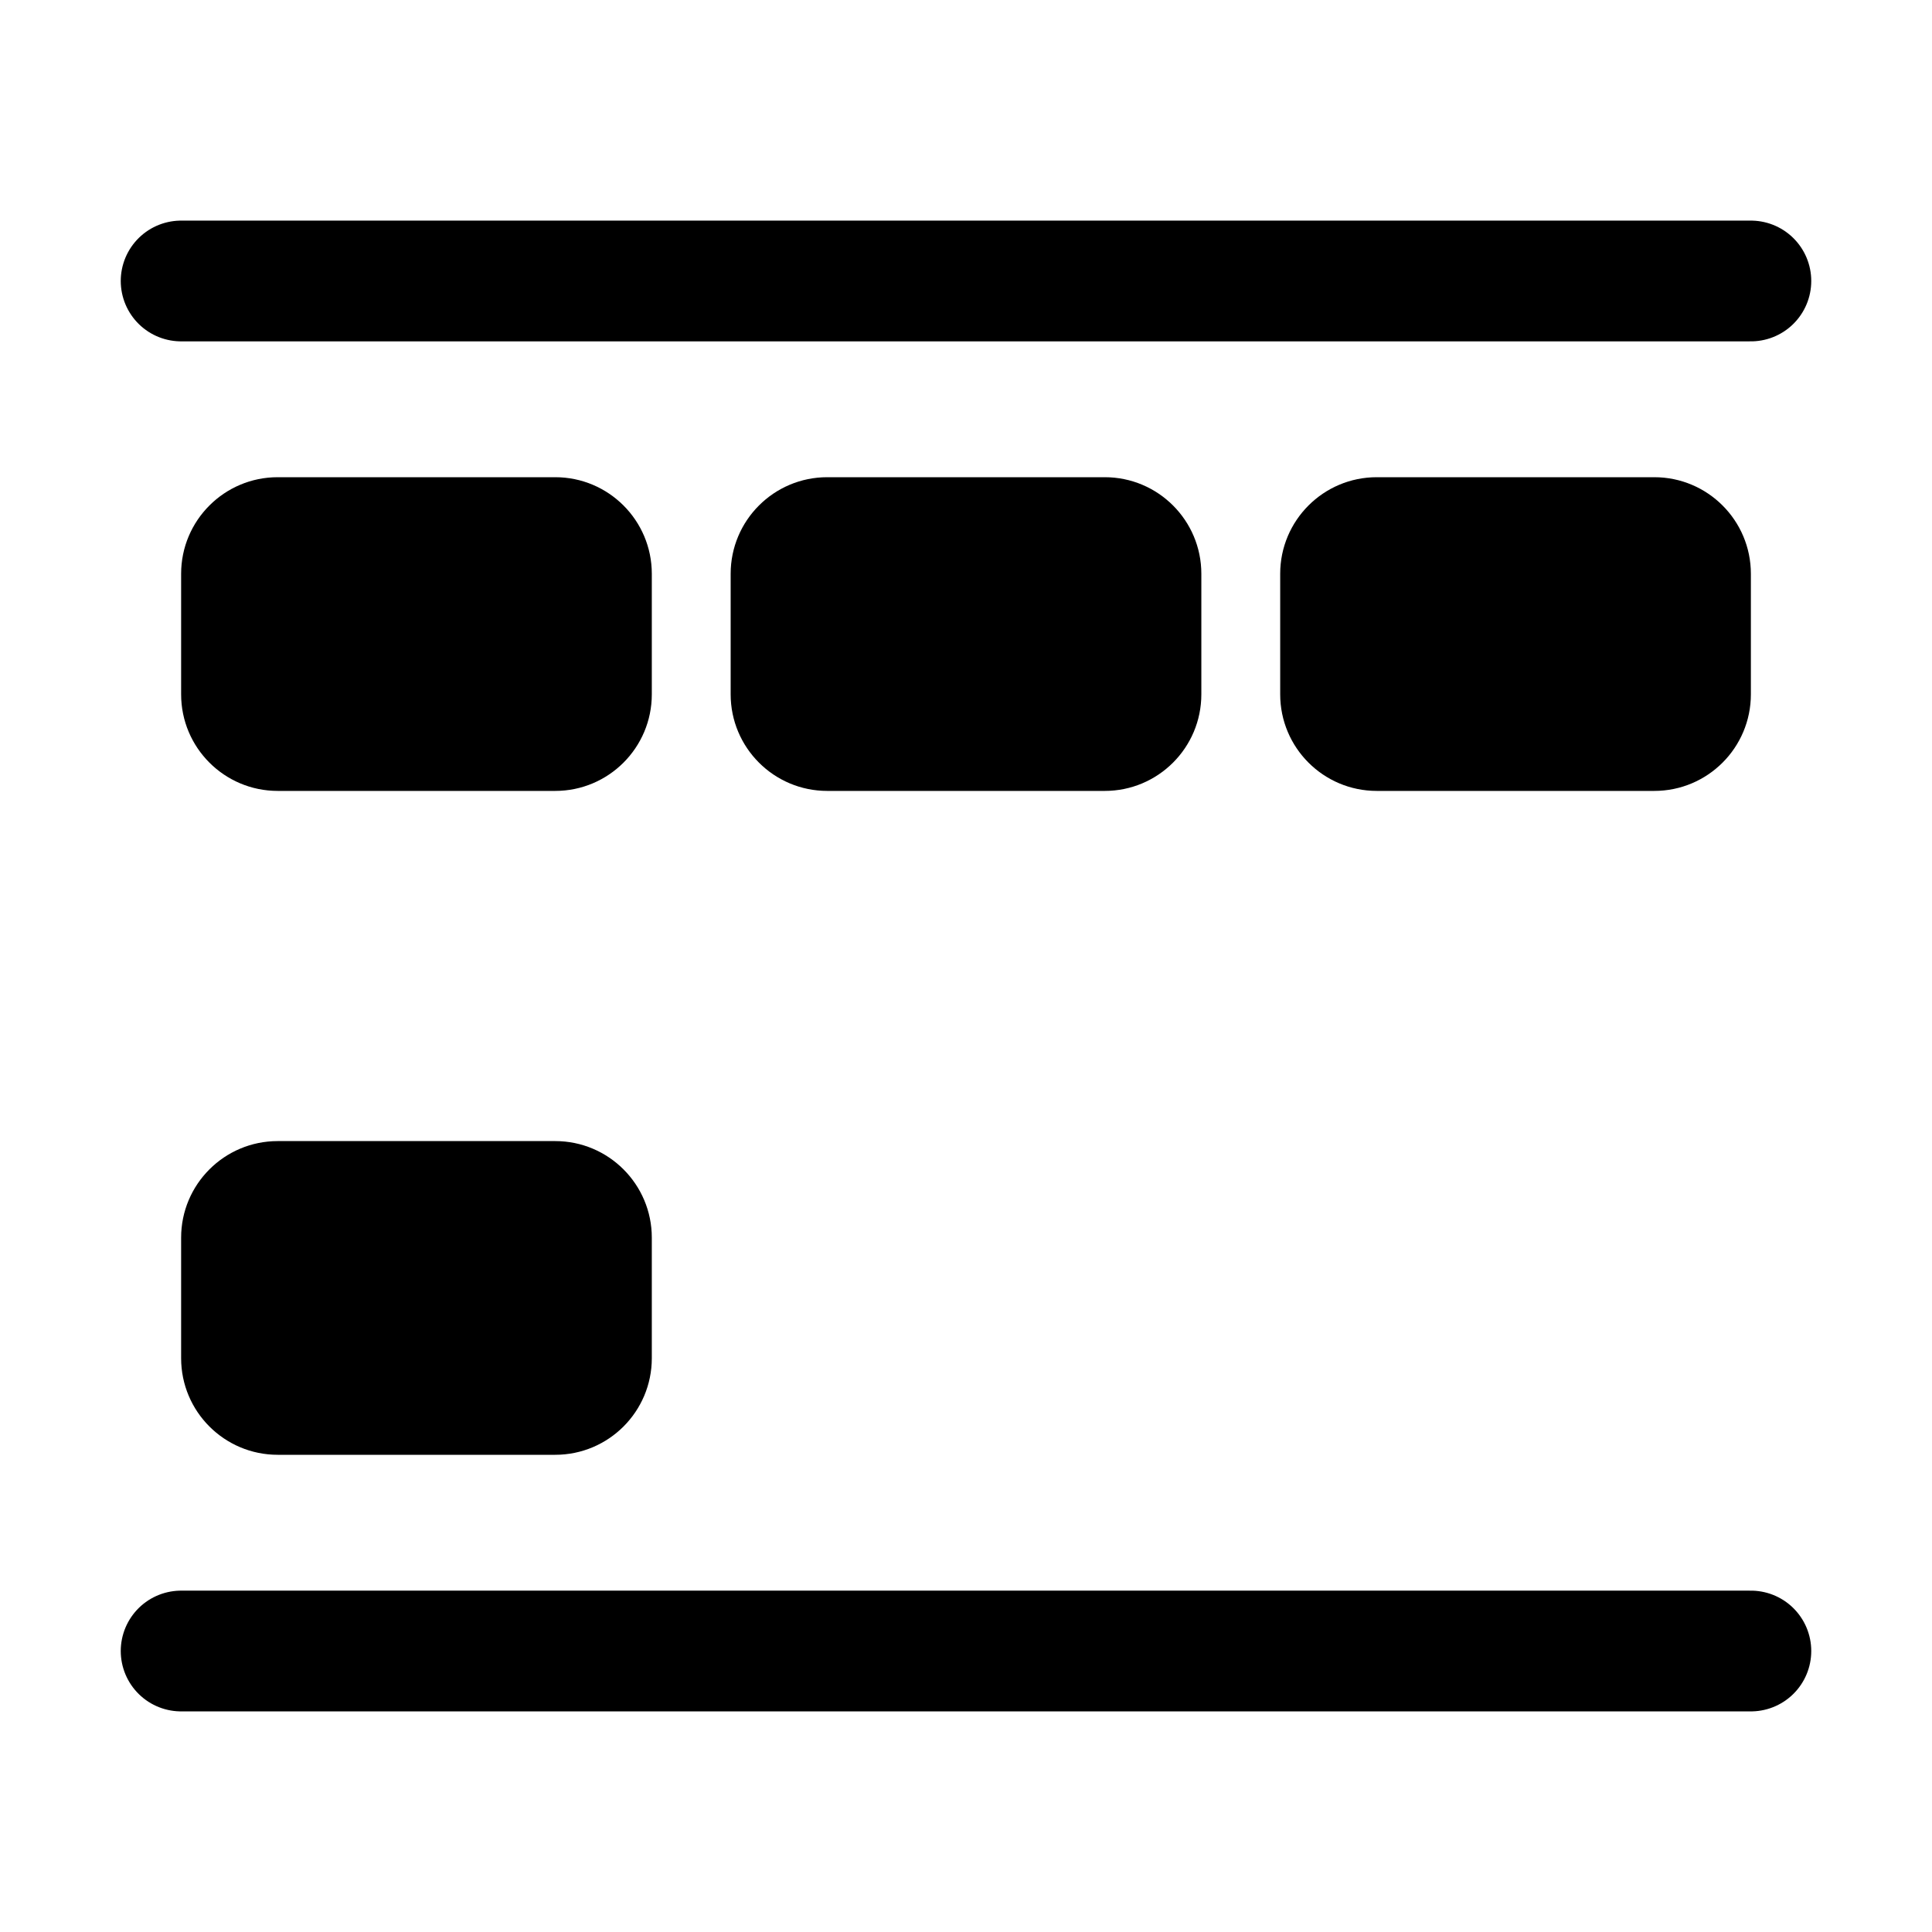
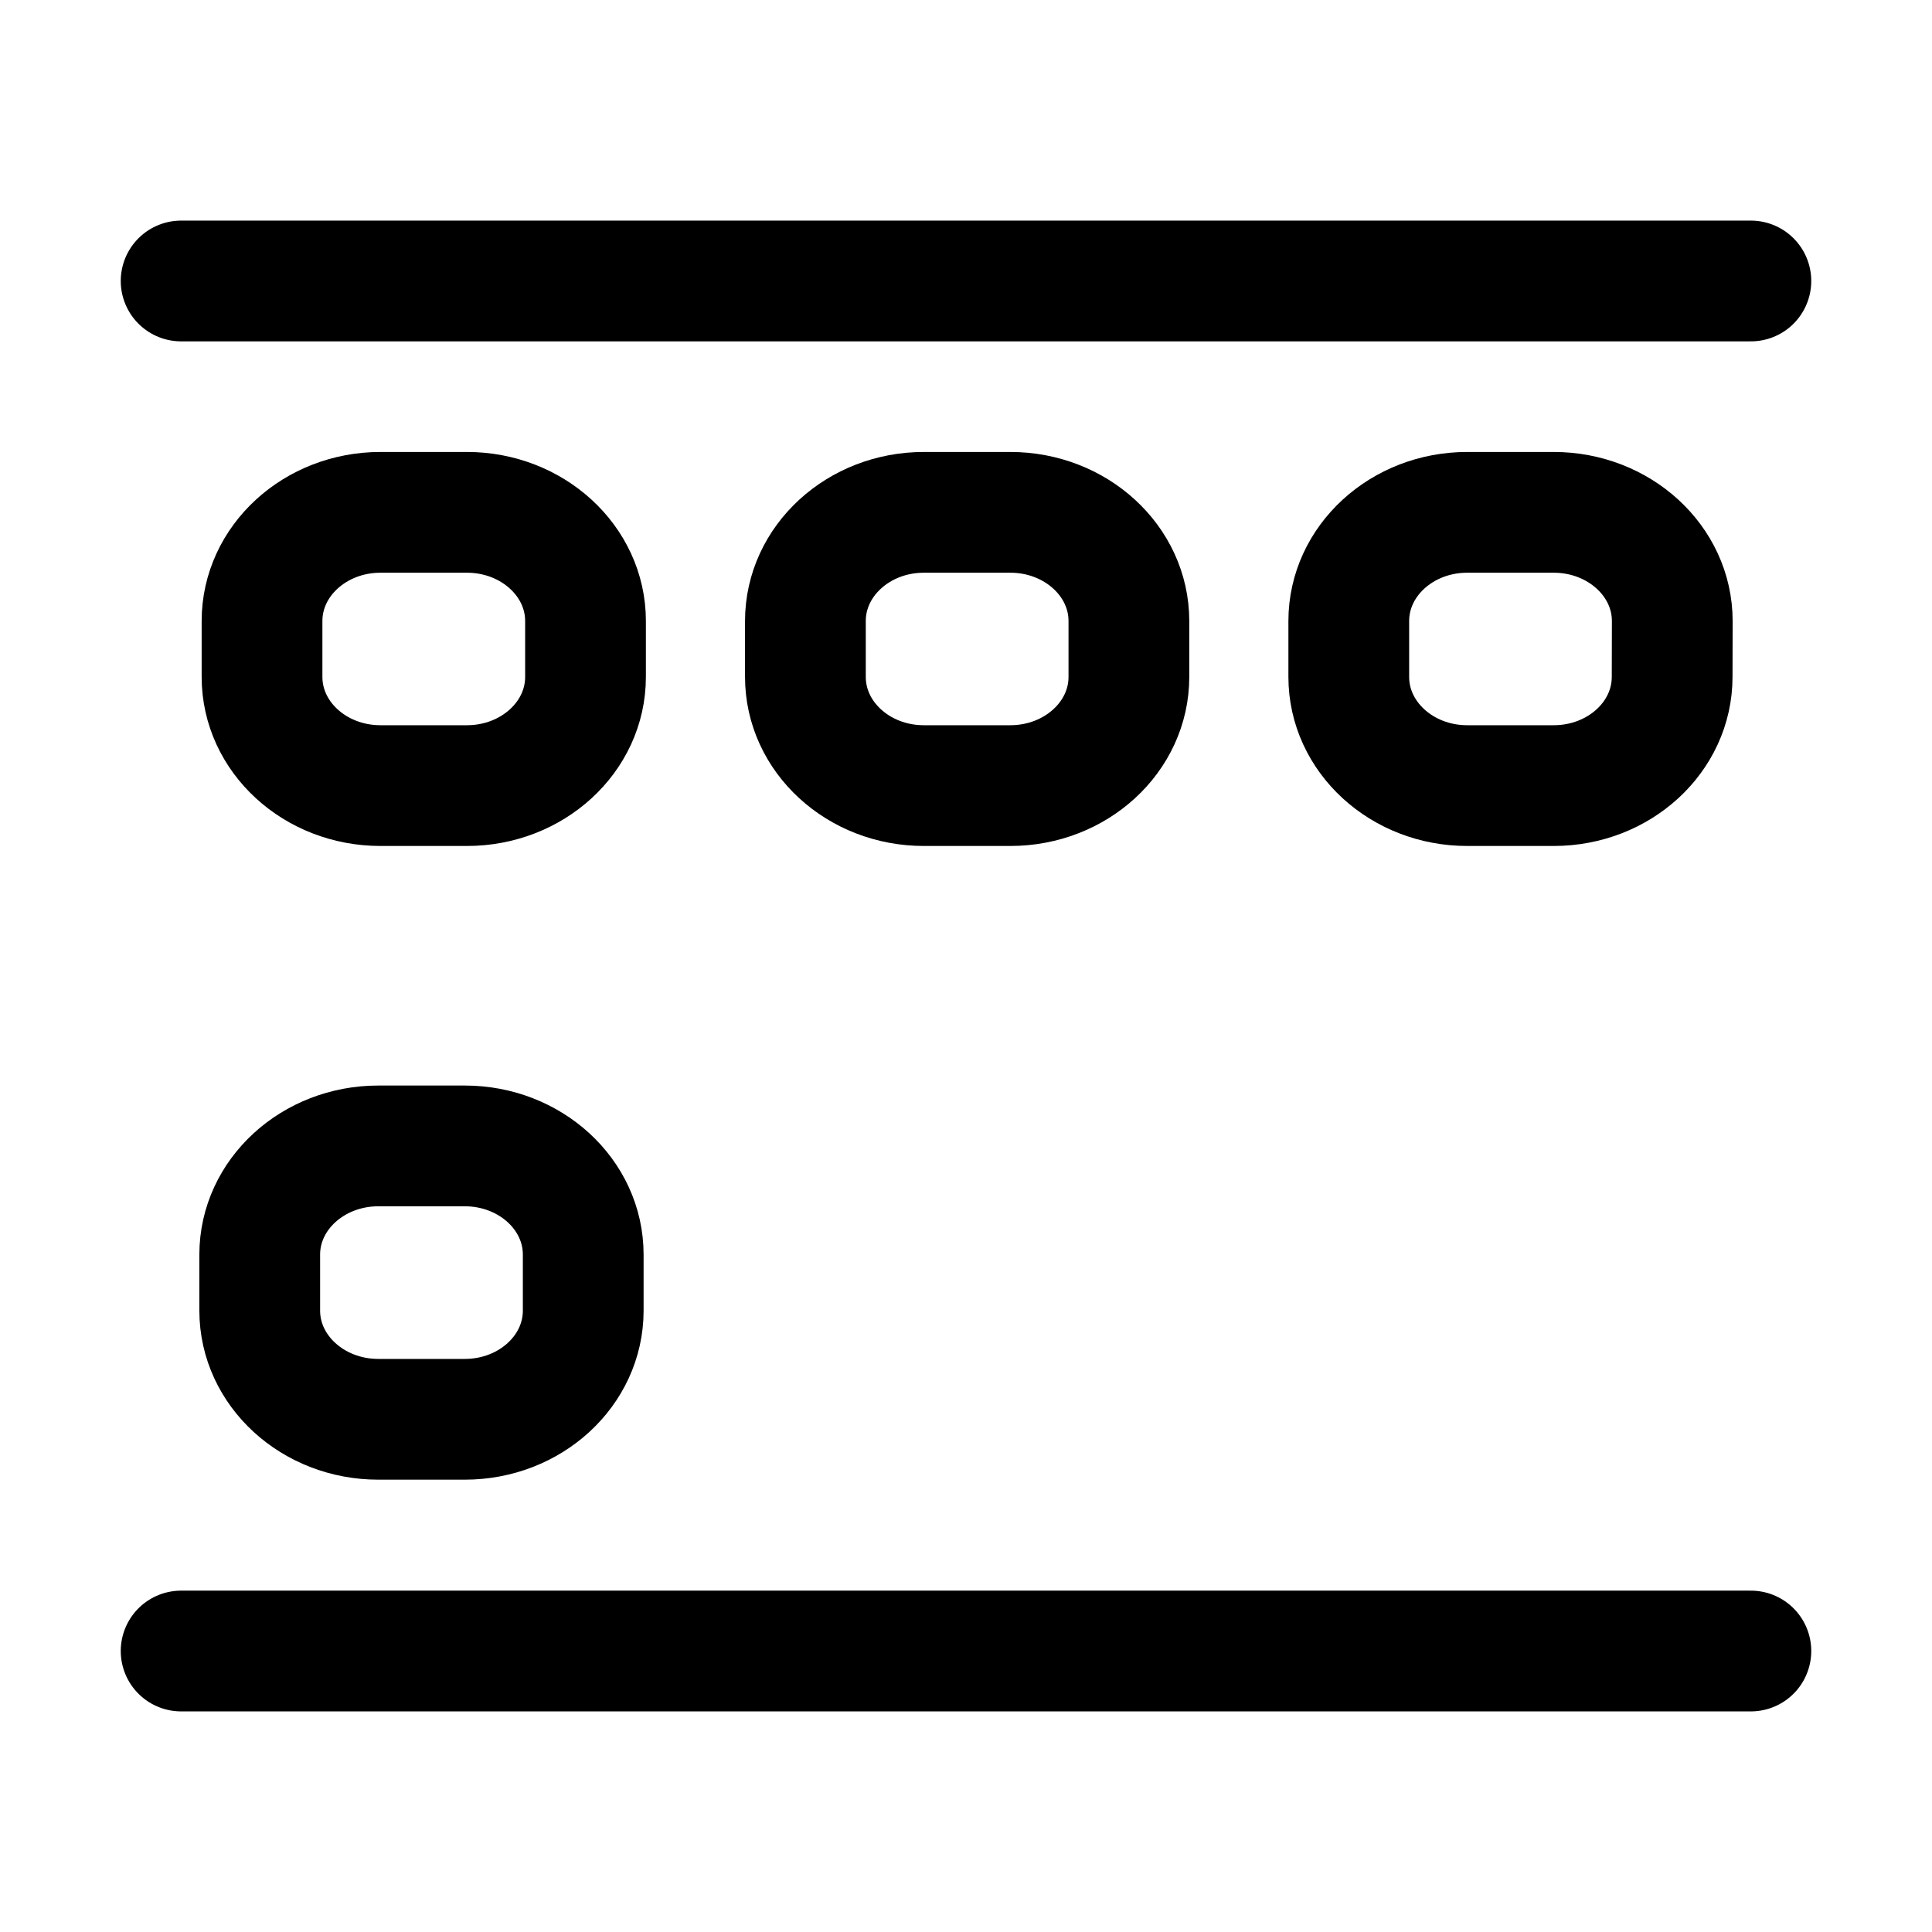
<svg xmlns="http://www.w3.org/2000/svg" width="16" height="16" viewBox="0 0 16 16" fill="none">
-   <rect x="1.5" y="3.952" width="3.898" height="2.598" rx="0.8" fill="currentColor" />
-   <rect x="1.5" y="9.45" width="3.898" height="2.598" rx="0.8" fill="currentColor" />
-   <rect x="6.051" y="3.952" width="3.898" height="2.598" rx="0.8" fill="currentColor" />
-   <rect x="10.602" y="3.952" width="3.898" height="2.598" rx="0.8" fill="currentColor" />
+   <path d="M3.867 4.243H3.151C2.609 4.243 2.17 4.646 2.17 5.143L2.17 5.606C2.17 6.103 2.609 6.506 3.151 6.506H3.867C4.409 6.506 4.849 6.103 4.849 5.606L4.849 5.143C4.849 4.646 4.409 4.243 3.867 4.243Z" stroke="currentColor" stroke-linecap="round" stroke-linejoin="round" />
+   <path d="M3.849 9.49H3.133C2.591 9.49 2.151 9.893 2.151 10.39L2.151 10.854C2.151 11.351 2.591 11.754 3.133 11.754H3.849C4.391 11.754 4.83 11.351 4.83 10.854L4.83 10.39C4.83 9.893 4.391 9.49 3.849 9.49Z" stroke="currentColor" stroke-linecap="round" stroke-linejoin="round" />
+   <path d="M8.367 4.243H7.651C7.109 4.243 6.67 4.646 6.67 5.143L6.67 5.606C6.67 6.103 7.109 6.506 7.651 6.506H8.367C8.909 6.506 9.349 6.103 9.349 5.606L9.349 5.143C9.349 4.646 8.909 4.243 8.367 4.243Z" stroke="currentColor" stroke-linecap="round" stroke-linejoin="round" />
+   <path d="M12.867 4.243H12.151C11.609 4.243 11.17 4.646 11.17 5.143L11.17 5.606C11.17 6.103 11.609 6.506 12.151 6.506H12.867C13.409 6.506 13.848 6.103 13.848 5.606L13.849 5.143C13.849 4.646 13.409 4.243 12.867 4.243Z" stroke="currentColor" stroke-linecap="round" stroke-linejoin="round" />
  <path d="M1.5 2.327L8 2.327L14.5 2.327" stroke="currentColor" stroke-linecap="round" stroke-linejoin="round" />
  <path d="M1.5 13.673L8 13.673L14.5 13.673" stroke="currentColor" stroke-linecap="round" stroke-linejoin="round" />
</svg>
